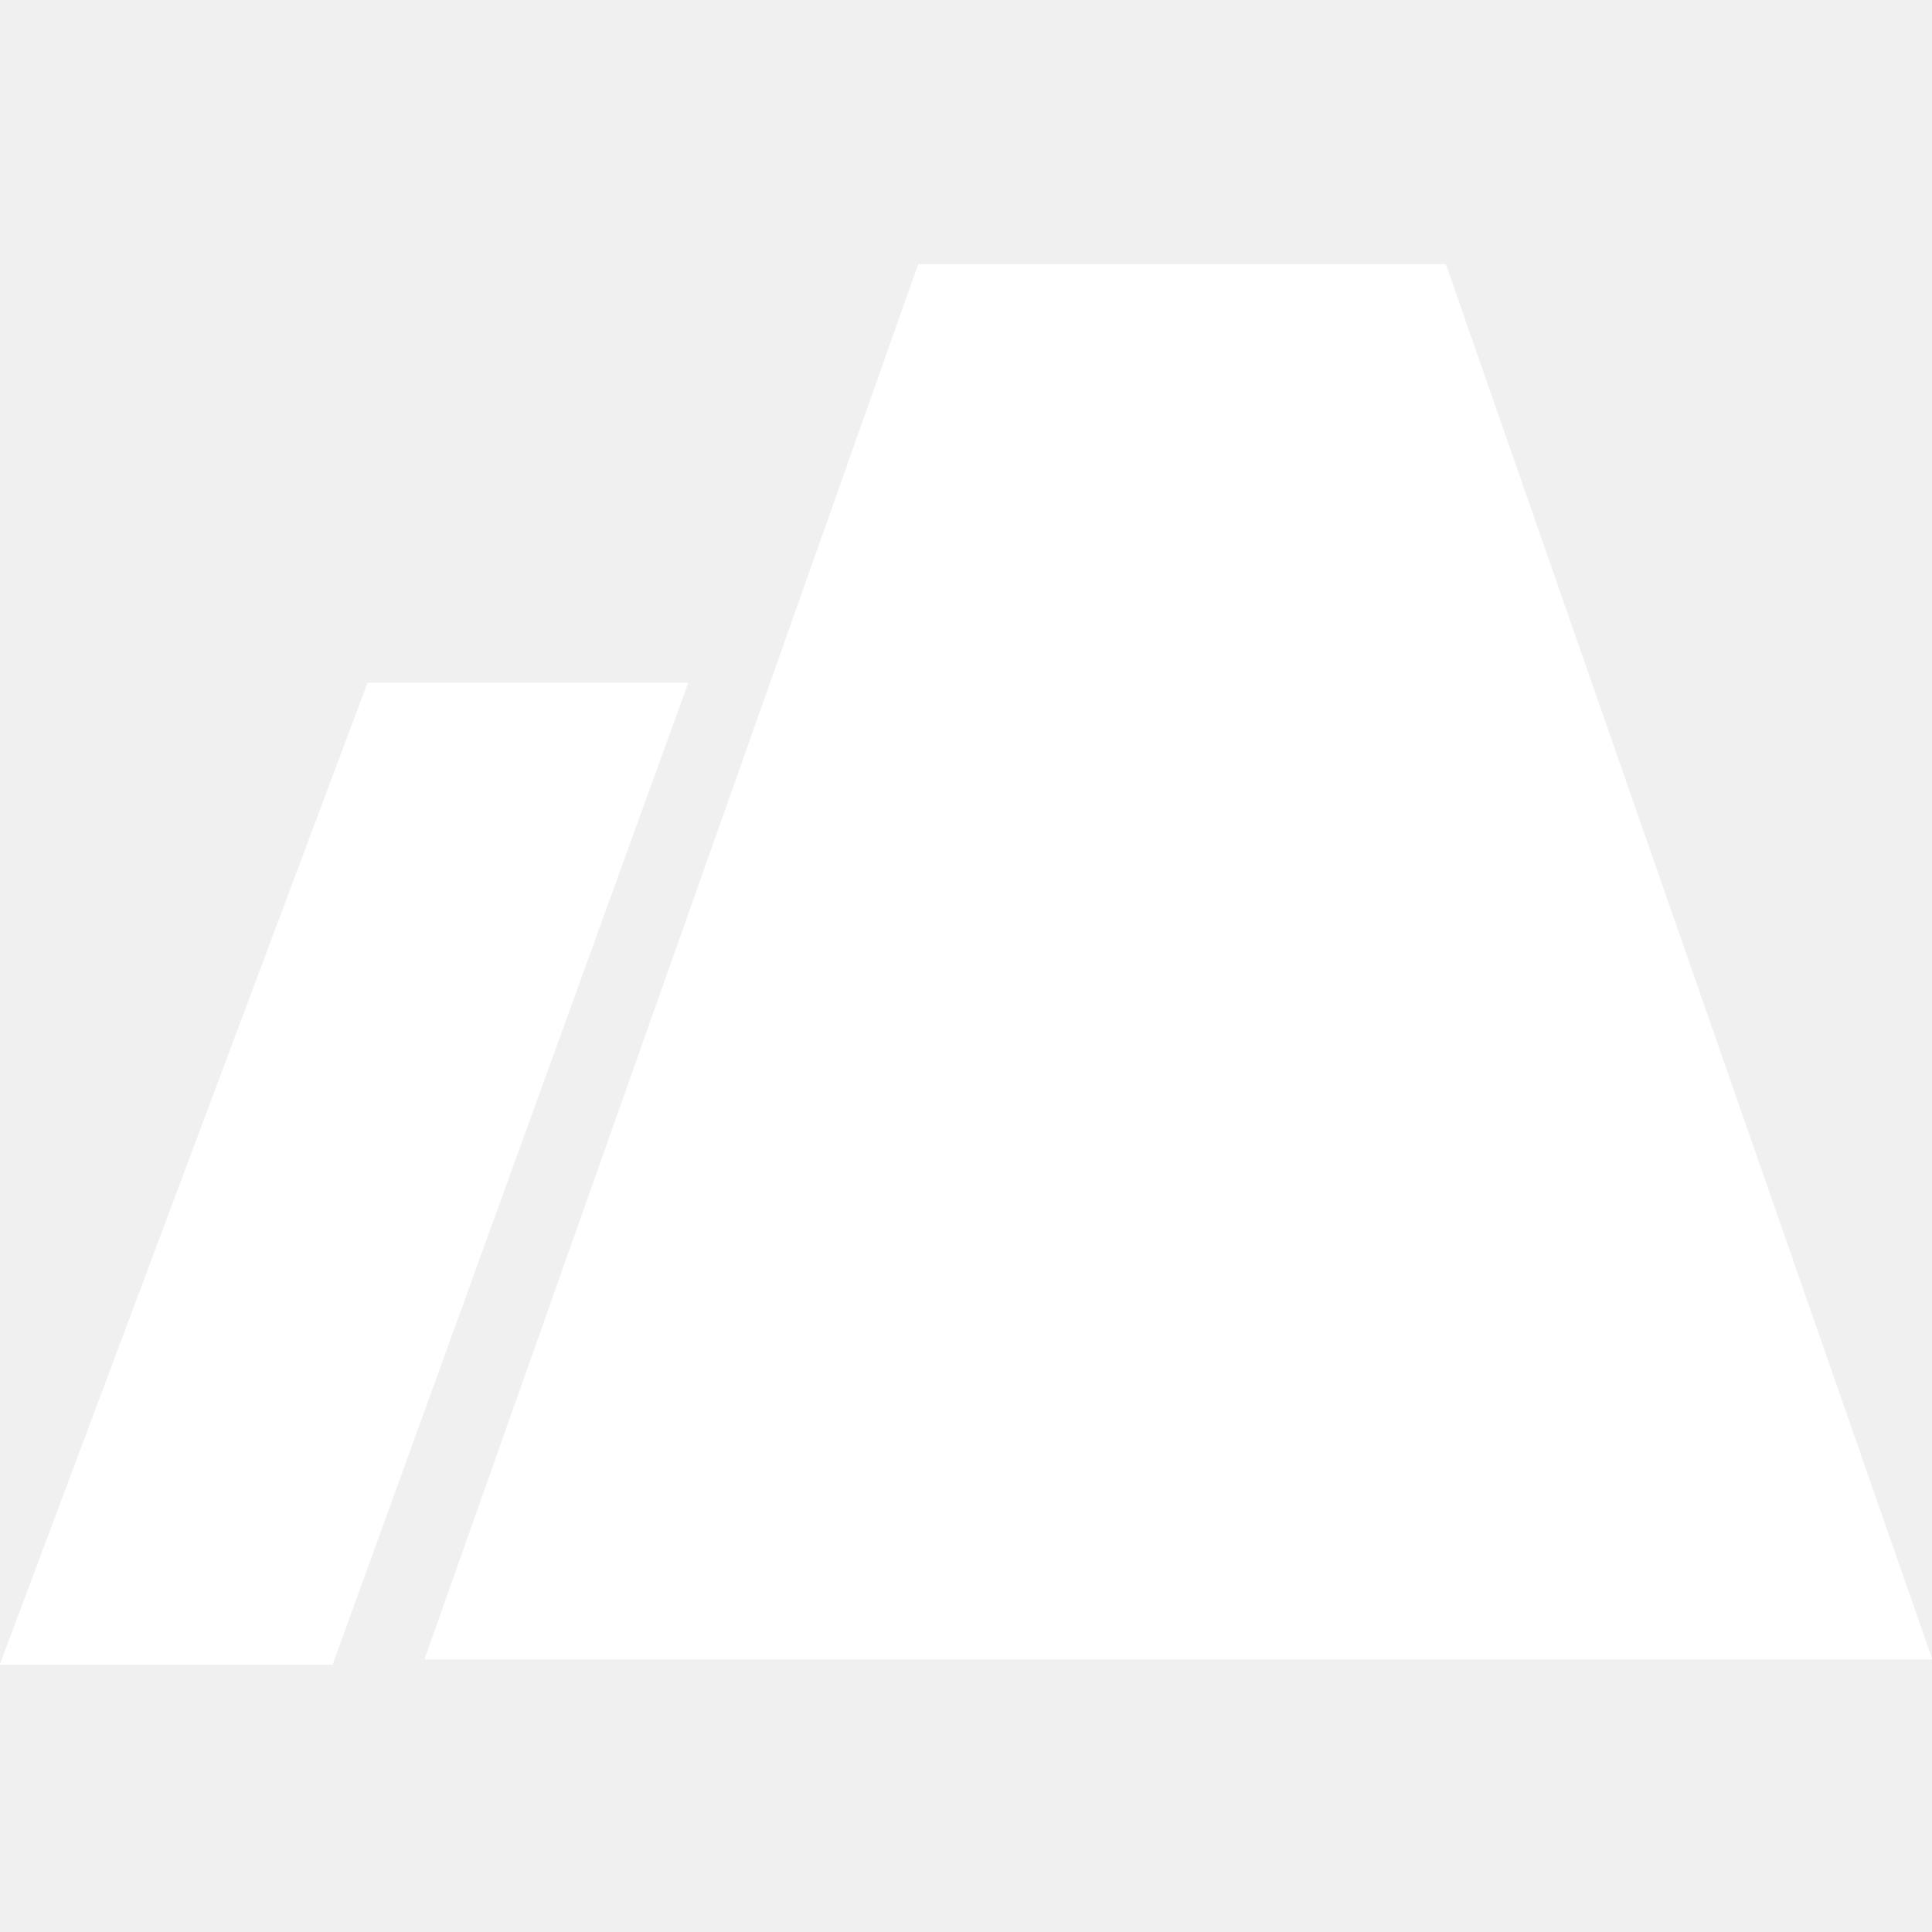
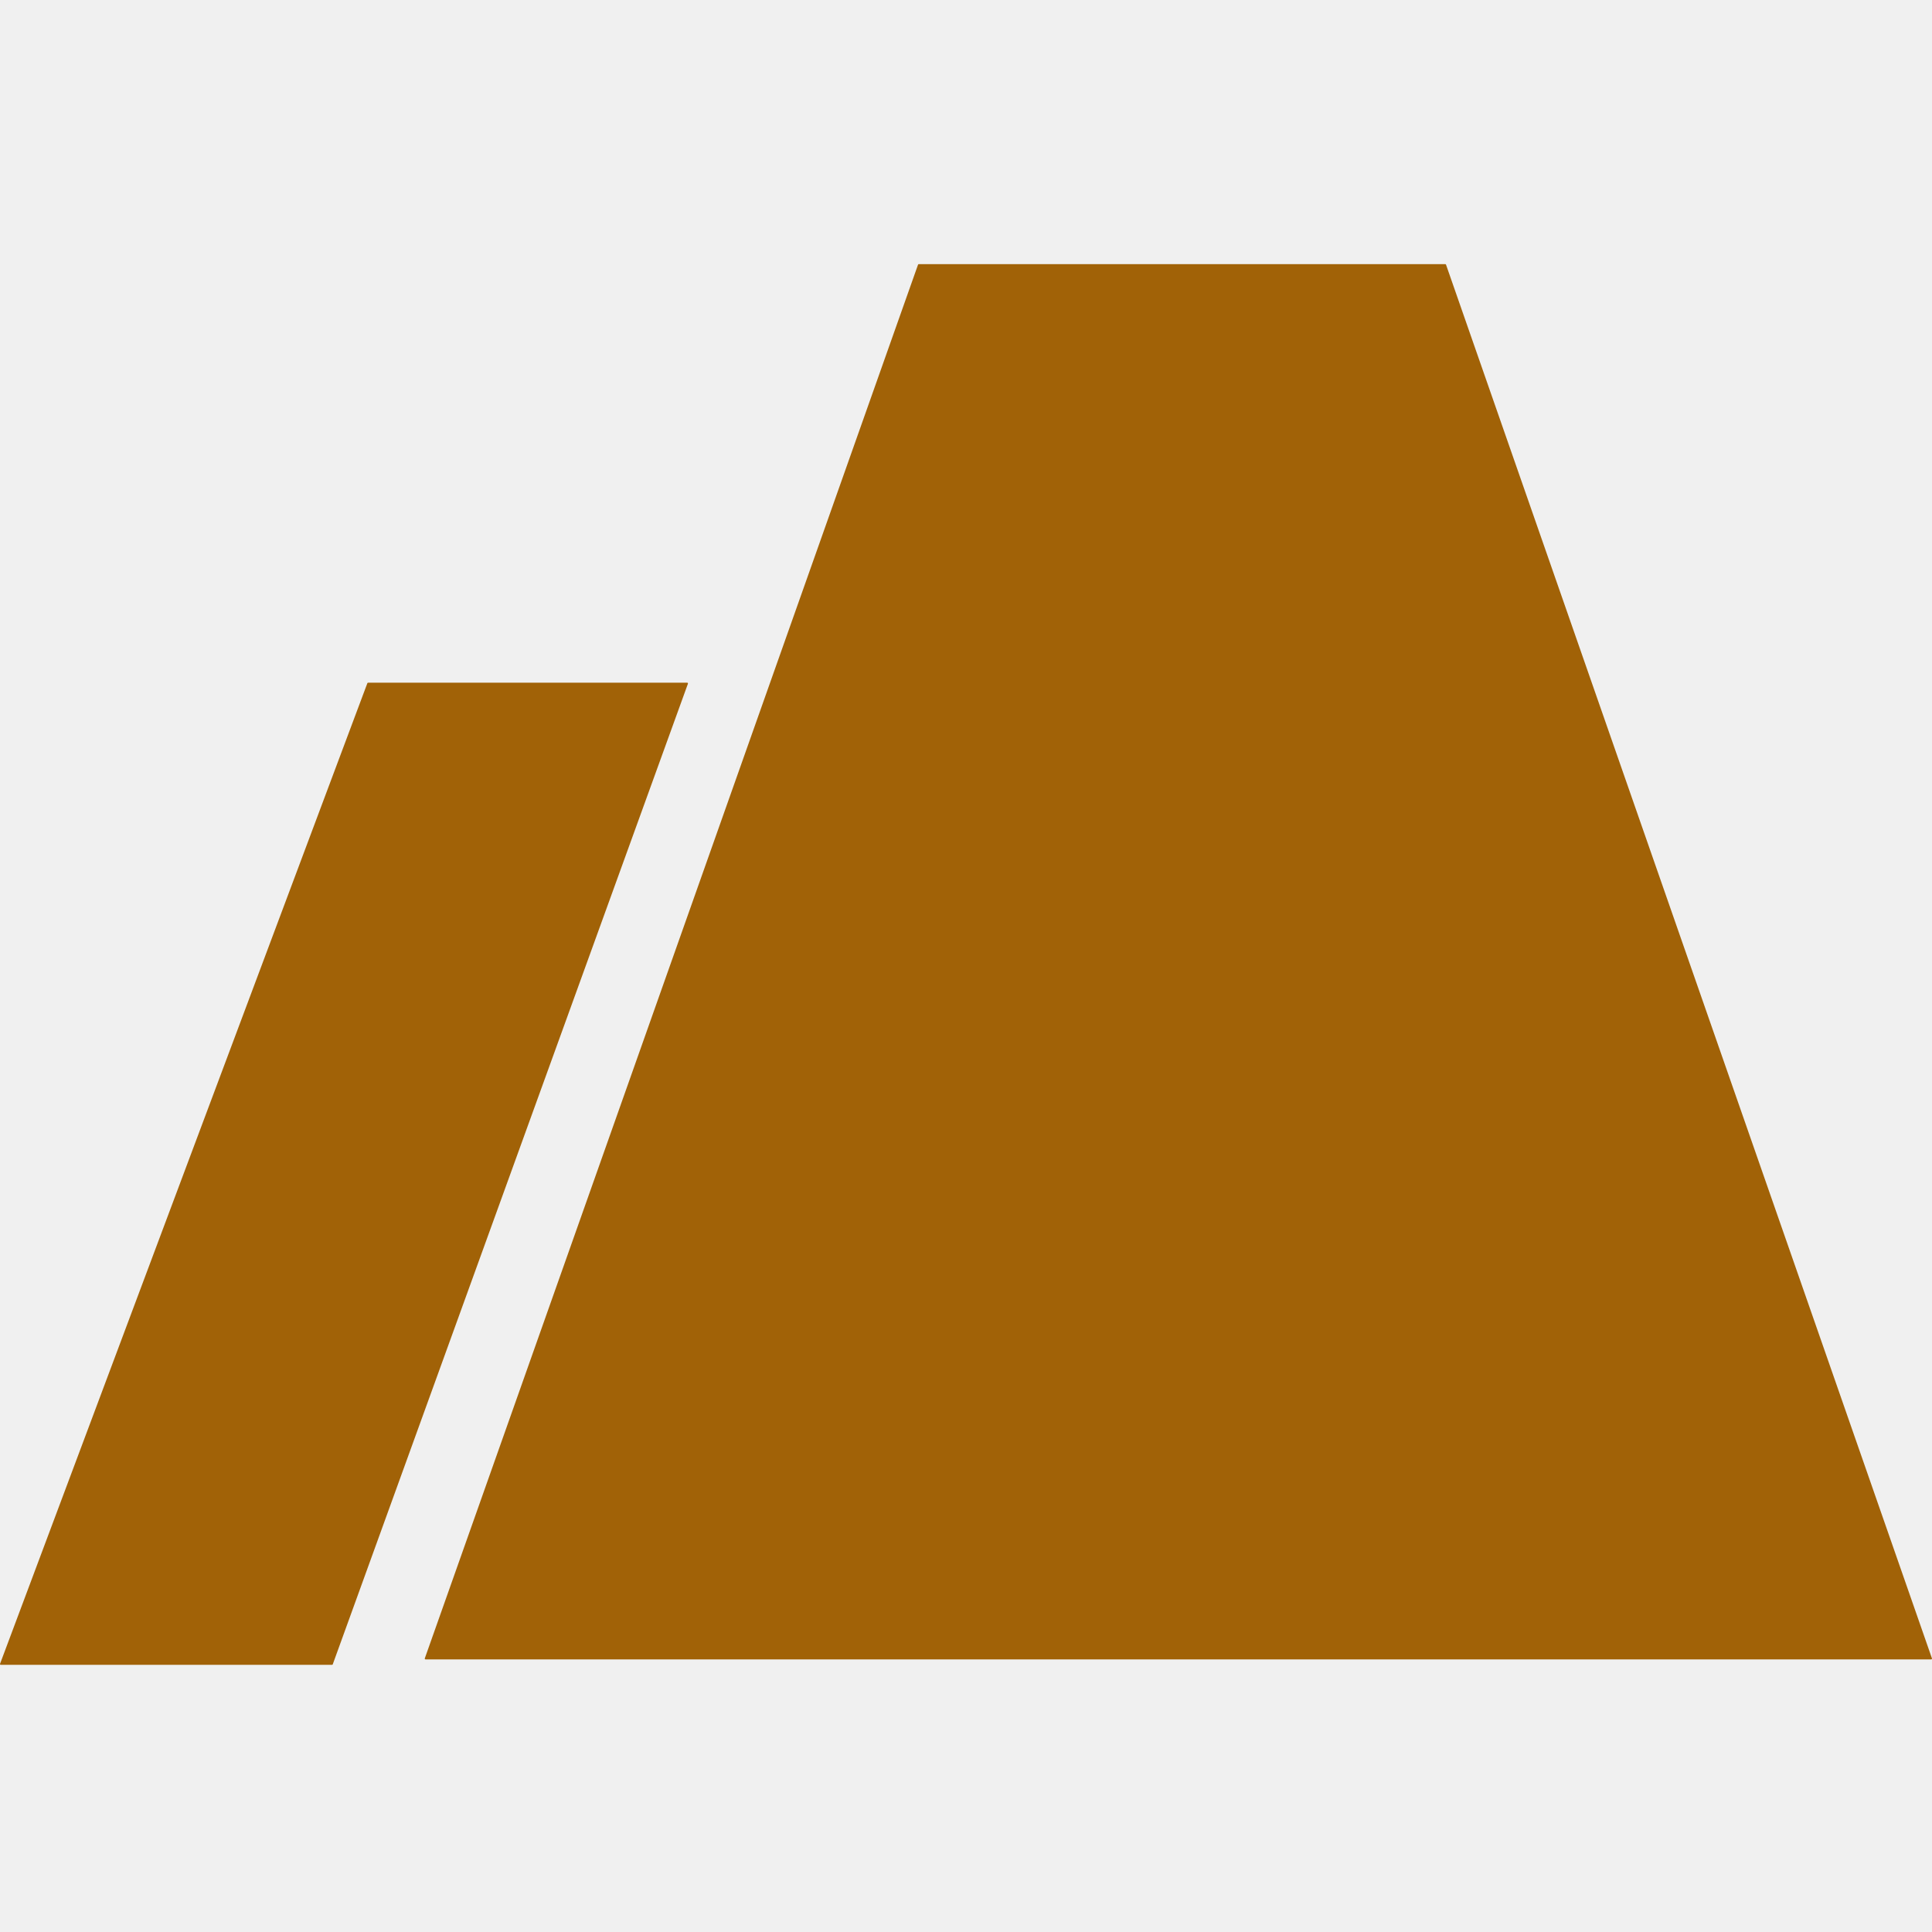
<svg xmlns="http://www.w3.org/2000/svg" width="512" height="512" viewBox="0 0 512 512" fill="none">
-   <path fill-rule="evenodd" clip-rule="evenodd" d="M112.764 439.754C112.625 439.754 112.528 439.617 112.574 439.486L243.289 70.134C243.318 70.054 243.394 70 243.479 70H383.021C383.106 70 383.183 70.054 383.211 70.135L511.987 439.487C512.032 439.618 511.935 439.754 511.797 439.754H116.692H112.764ZM0.201 441.199C0.061 441.199 -0.036 441.059 0.013 440.928L97.353 181.056C97.382 180.977 97.457 180.925 97.541 180.925H182.118C182.258 180.925 182.355 181.064 182.307 181.195L88.182 441.067C88.153 441.146 88.078 441.199 87.993 441.199H0.201Z" fill="white" />
+   <path fill-rule="evenodd" clip-rule="evenodd" d="M112.764 439.754C112.625 439.754 112.528 439.617 112.574 439.486L243.289 70.134C243.318 70.054 243.394 70 243.479 70H383.021C383.106 70 383.183 70.054 383.211 70.135L511.987 439.487C512.032 439.618 511.935 439.754 511.797 439.754H116.692H112.764ZM0.201 441.199C0.061 441.199 -0.036 441.059 0.013 440.928L97.353 181.056C97.382 180.977 97.457 180.925 97.541 180.925H182.118C182.258 180.925 182.355 181.064 182.307 181.195L88.182 441.067C88.153 441.146 88.078 441.199 87.993 441.199H0.201Z" fill="#A16207" />
</svg>
